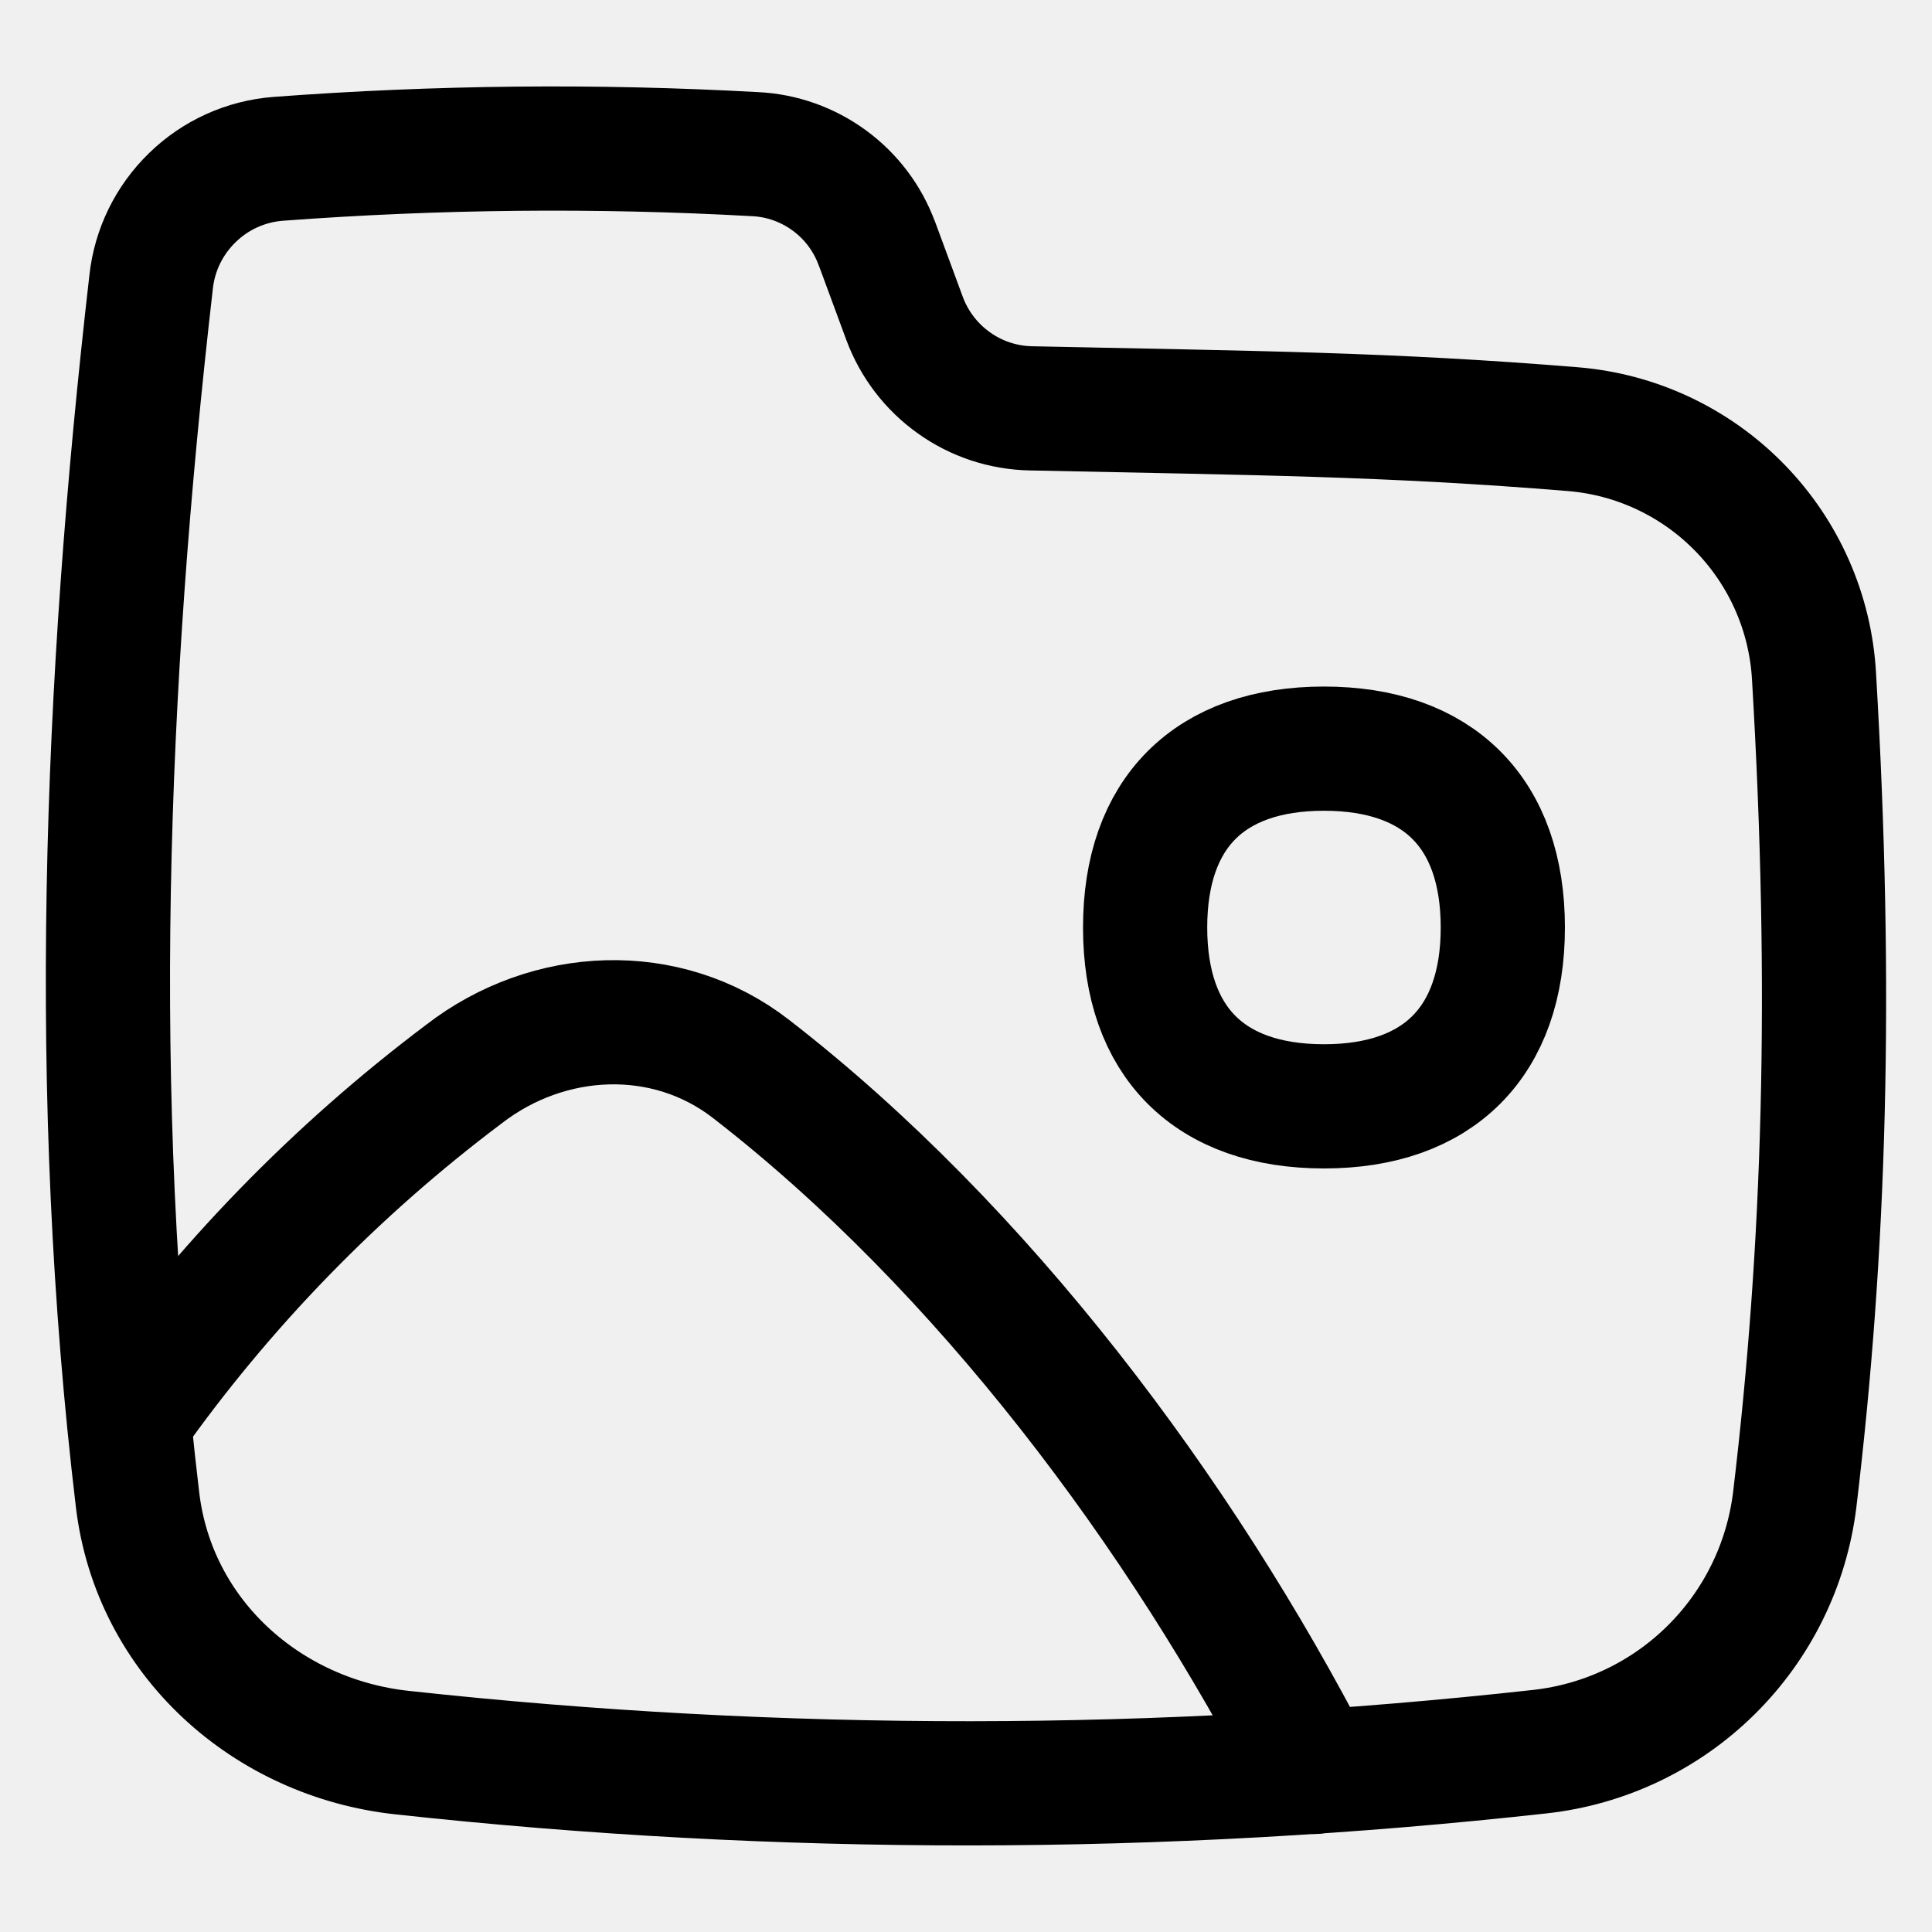
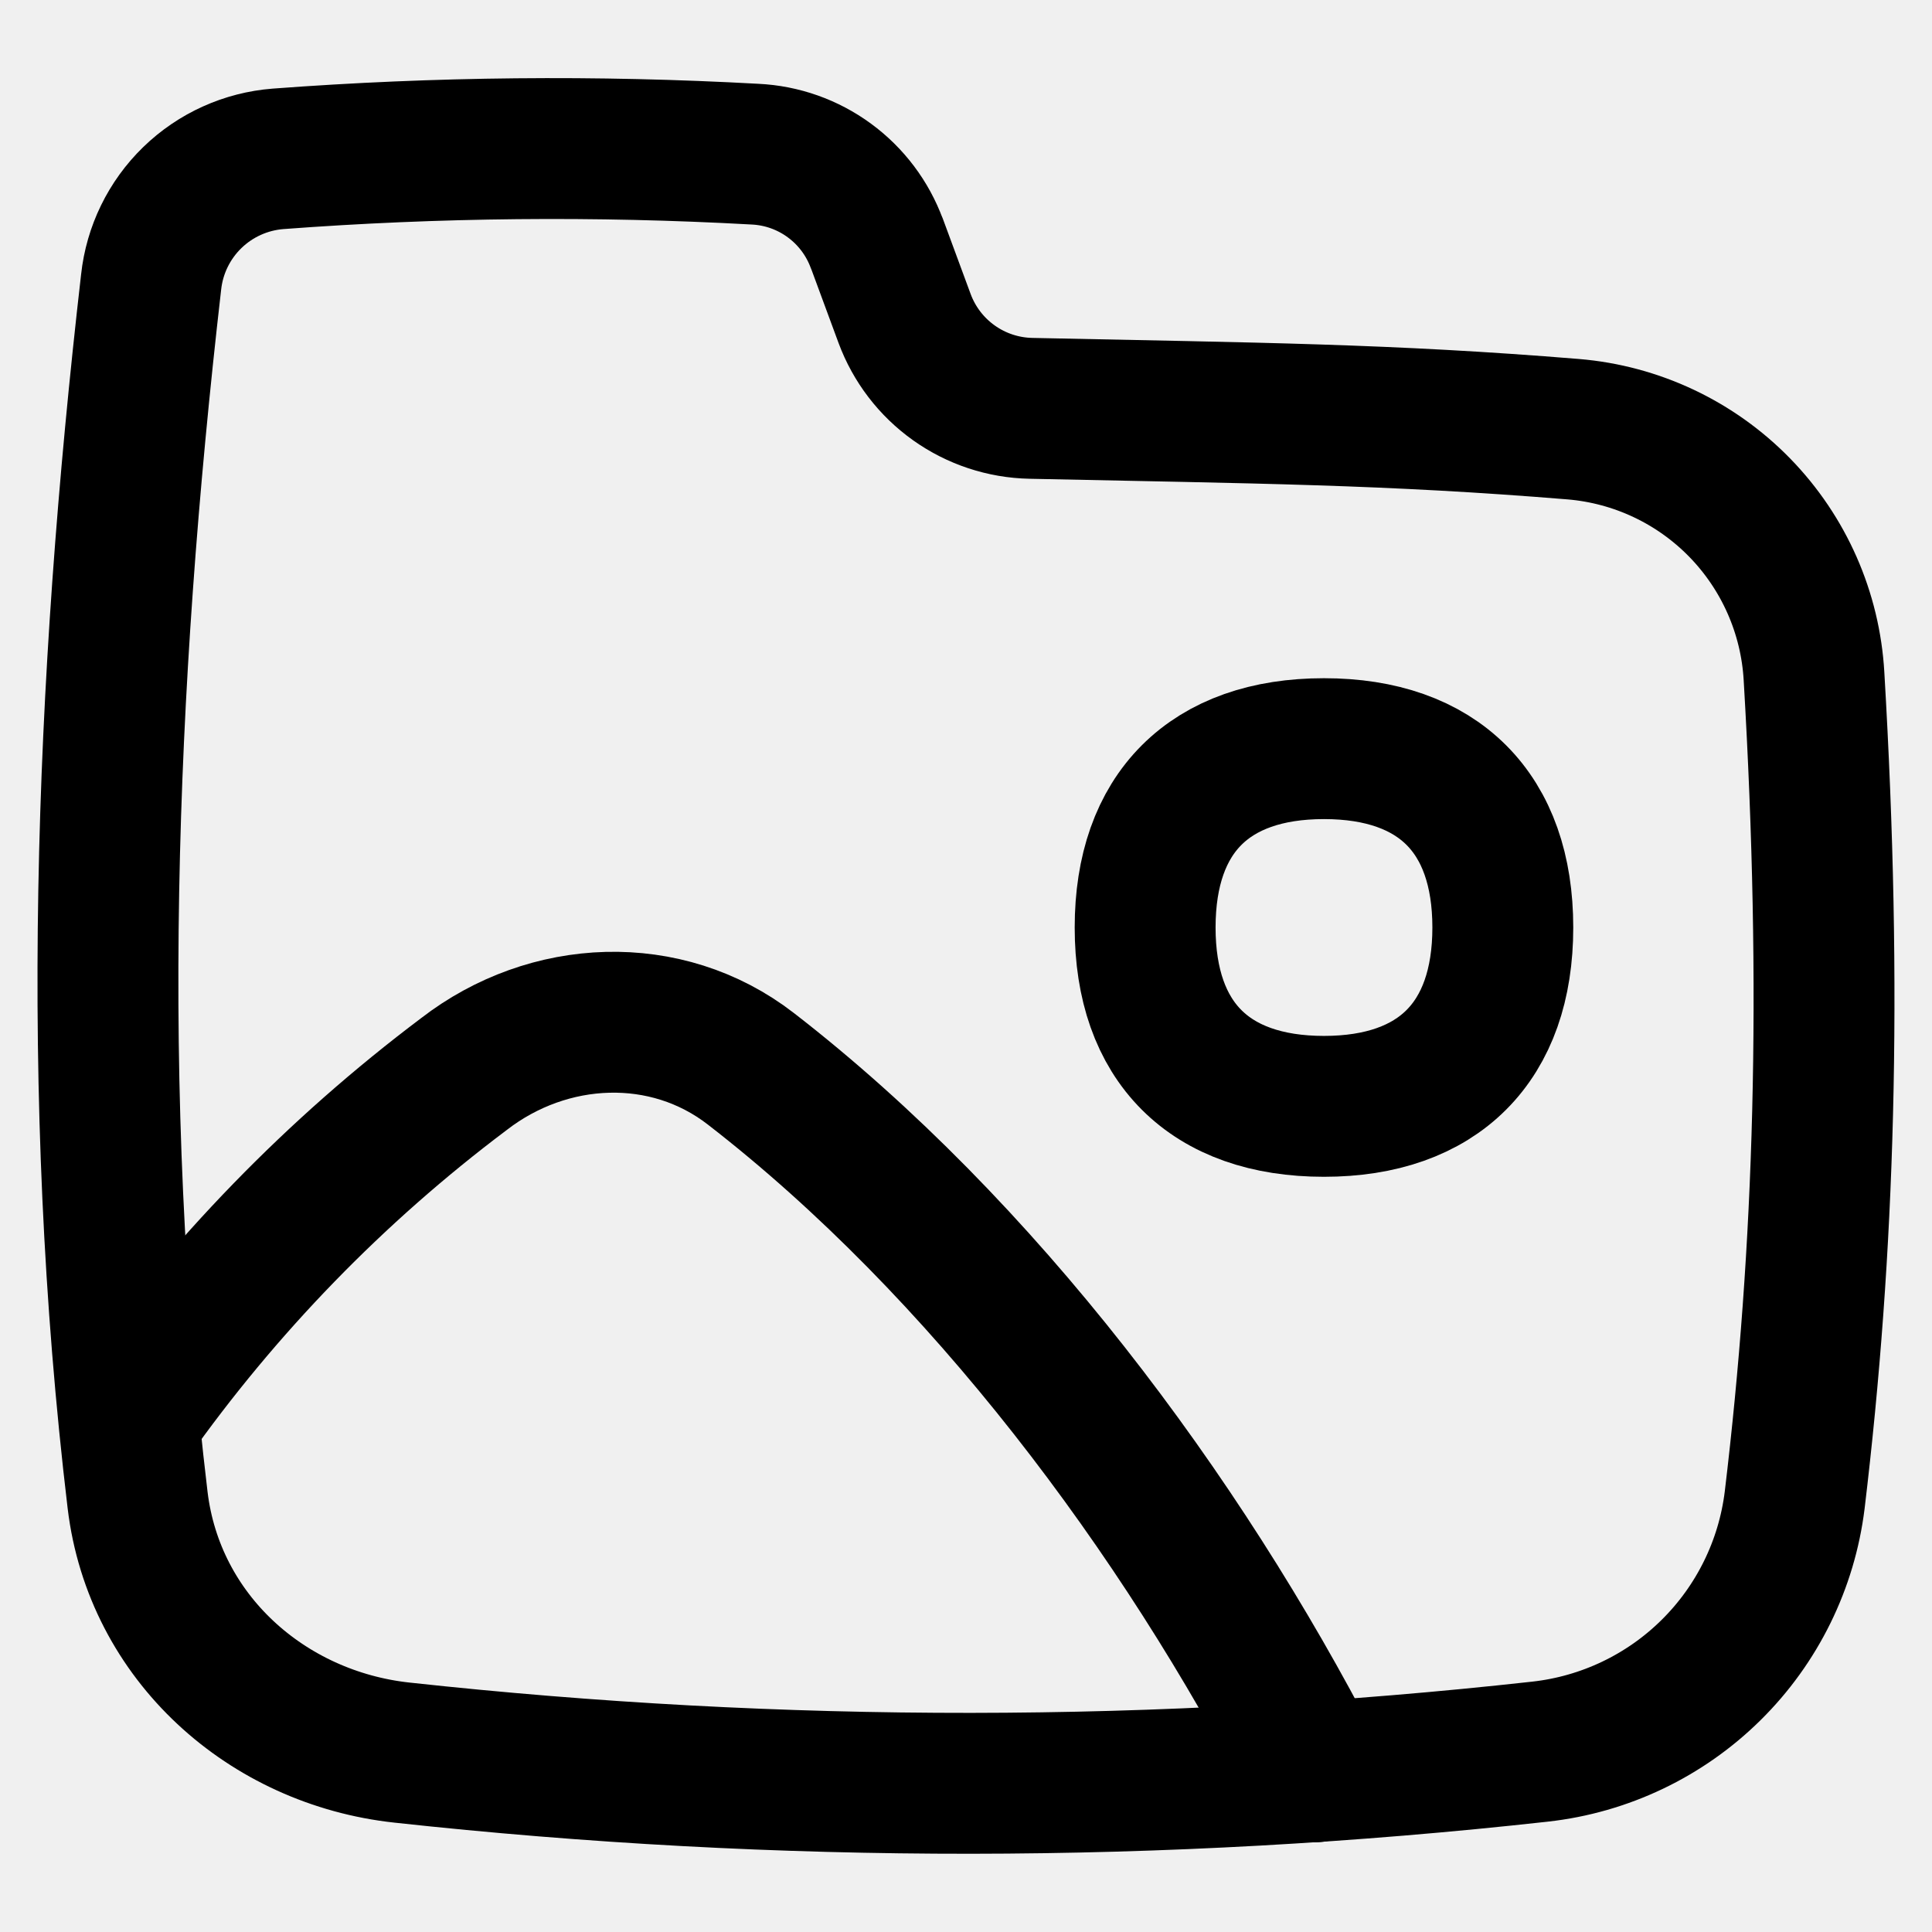
- <svg xmlns="http://www.w3.org/2000/svg" width="14" height="14" viewBox="0 0 14 14" fill="none">
-   <g clip-path="url(#clip0_1320_2)">
-     <path d="M6.354 1.765C6.287 1.582 6.167 1.423 6.01 1.308C5.853 1.193 5.666 1.126 5.471 1.117C4.319 1.053 3.165 1.065 2.015 1.151C1.782 1.169 1.562 1.268 1.394 1.432C1.226 1.595 1.12 1.811 1.095 2.044C0.758 4.98 0.646 7.927 0.997 10.87C1.117 11.868 1.935 12.594 2.913 12.7C5.654 12.999 8.42 12.997 11.16 12.693C11.628 12.641 12.064 12.433 12.399 12.102C12.734 11.771 12.947 11.337 13.005 10.87C13.223 9.05 13.28 7.186 13.145 4.9C13.119 4.441 12.928 4.008 12.607 3.679C12.286 3.35 11.858 3.148 11.4 3.11C10.056 3 9.121 2.994 7.47 2.959C7.27 2.955 7.075 2.891 6.912 2.774C6.749 2.658 6.625 2.496 6.555 2.308L6.355 1.766L6.354 1.765Z" stroke="black" stroke-width="0.9" stroke-linejoin="round" />
-     <path d="M0.942 10.275C1.614 9.324 2.431 8.483 3.362 7.783C3.975 7.309 4.828 7.27 5.441 7.745C7.119 9.044 8.554 10.963 9.522 12.84" stroke="black" stroke-width="0.9" stroke-linecap="round" stroke-linejoin="round" />
-     <path d="M9.594 8.017C10.424 8.017 10.89 7.55 10.89 6.721C10.89 5.891 10.424 5.425 9.594 5.425C8.764 5.425 8.298 5.891 8.298 6.721C8.298 7.551 8.764 8.017 9.594 8.017Z" stroke="black" stroke-width="0.9" stroke-linecap="round" stroke-linejoin="round" />
+ <svg xmlns="http://www.w3.org/2000/svg" width="96" height="96" viewBox="0 0 96 96" fill="none">
+   <g clip-path="url(#clip0_1333_3)">
+     <mask id="mask0_1333_3" style="mask-type:luminance" maskUnits="userSpaceOnUse" x="0" y="0" width="96" height="96">
+       <path d="M96 0H0V96H96V0Z" fill="white" />
+     </mask>
+     <g mask="url(#mask0_1333_3)">
+       <path d="M43.57 12.103C43.109 10.849 42.289 9.759 41.212 8.969C40.136 8.178 38.85 7.723 37.515 7.66C29.619 7.223 21.703 7.301 13.817 7.893C12.217 8.018 10.71 8.698 9.558 9.816C8.406 10.934 7.681 12.42 7.509 14.016C5.198 34.149 4.43 54.357 6.837 74.537C7.659 81.381 13.269 86.359 19.975 87.086C38.77 89.137 57.734 89.121 76.526 87.038C79.734 86.681 82.727 85.253 85.022 82.984C87.318 80.716 88.782 77.74 89.177 74.537C90.672 62.057 91.063 49.276 90.137 33.6C89.956 30.456 88.646 27.483 86.447 25.227C84.249 22.972 81.31 21.587 78.171 21.326C68.955 20.572 62.544 20.53 51.223 20.29C49.85 20.262 48.517 19.821 47.398 19.024C46.279 18.228 45.426 17.114 44.949 15.826L43.577 12.11L43.57 12.103Z" stroke="black" stroke-width="7" stroke-linejoin="round" />
+       <path d="M6.459 70.457C11.07 63.934 16.669 58.169 23.054 53.369C27.257 50.119 33.106 49.851 37.31 53.108C48.816 62.016 58.656 75.175 65.294 88.046" stroke="black" stroke-width="7" stroke-linecap="round" stroke-linejoin="round" />
+       <path d="M65.787 54.974C71.479 54.974 74.674 51.772 74.674 46.087C74.674 40.396 71.479 37.2 65.787 37.2C60.096 37.2 56.901 40.396 56.901 46.087C56.901 51.778 60.096 54.974 65.787 54.974Z" stroke="black" stroke-width="7" stroke-linecap="round" stroke-linejoin="round" />
+     </g>
  </g>
  <defs>
-     <clipPath id="clip0_1320_2">
-       <rect width="14" height="14" fill="white" />
+     <clipPath id="clip0_1333_3">
+       <rect width="96" height="96" fill="white" />
    </clipPath>
  </defs>
</svg>
